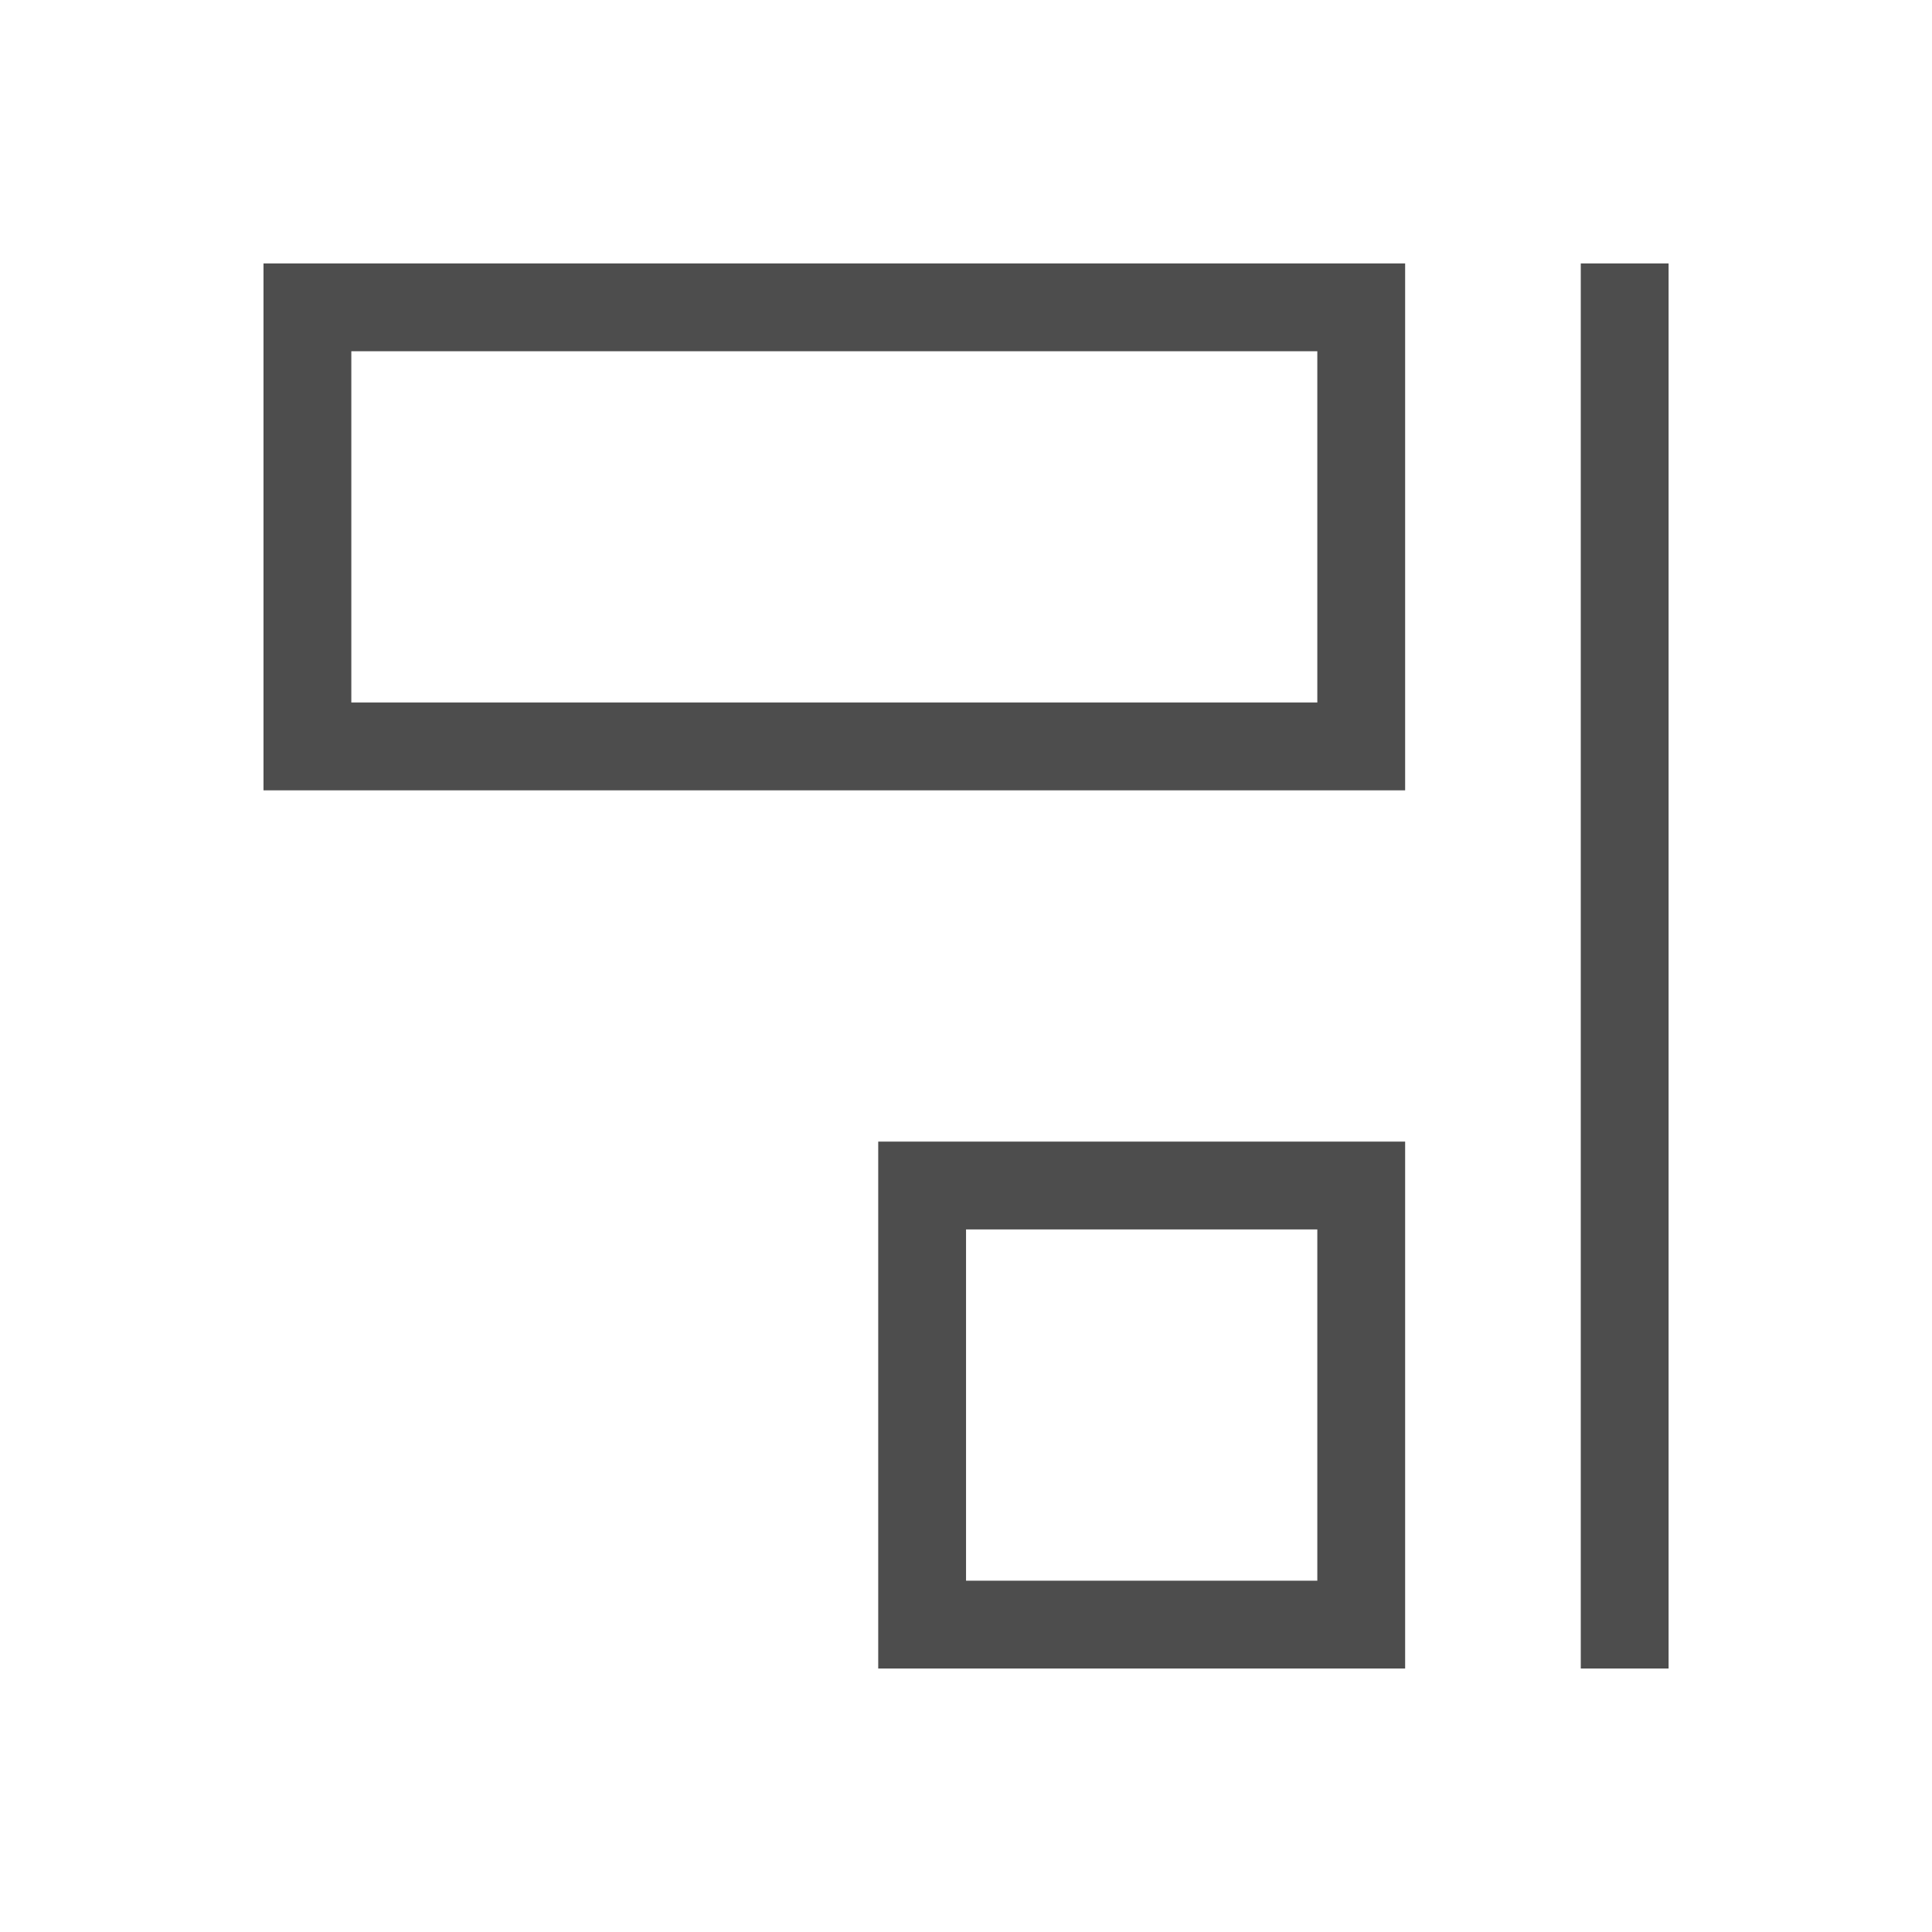
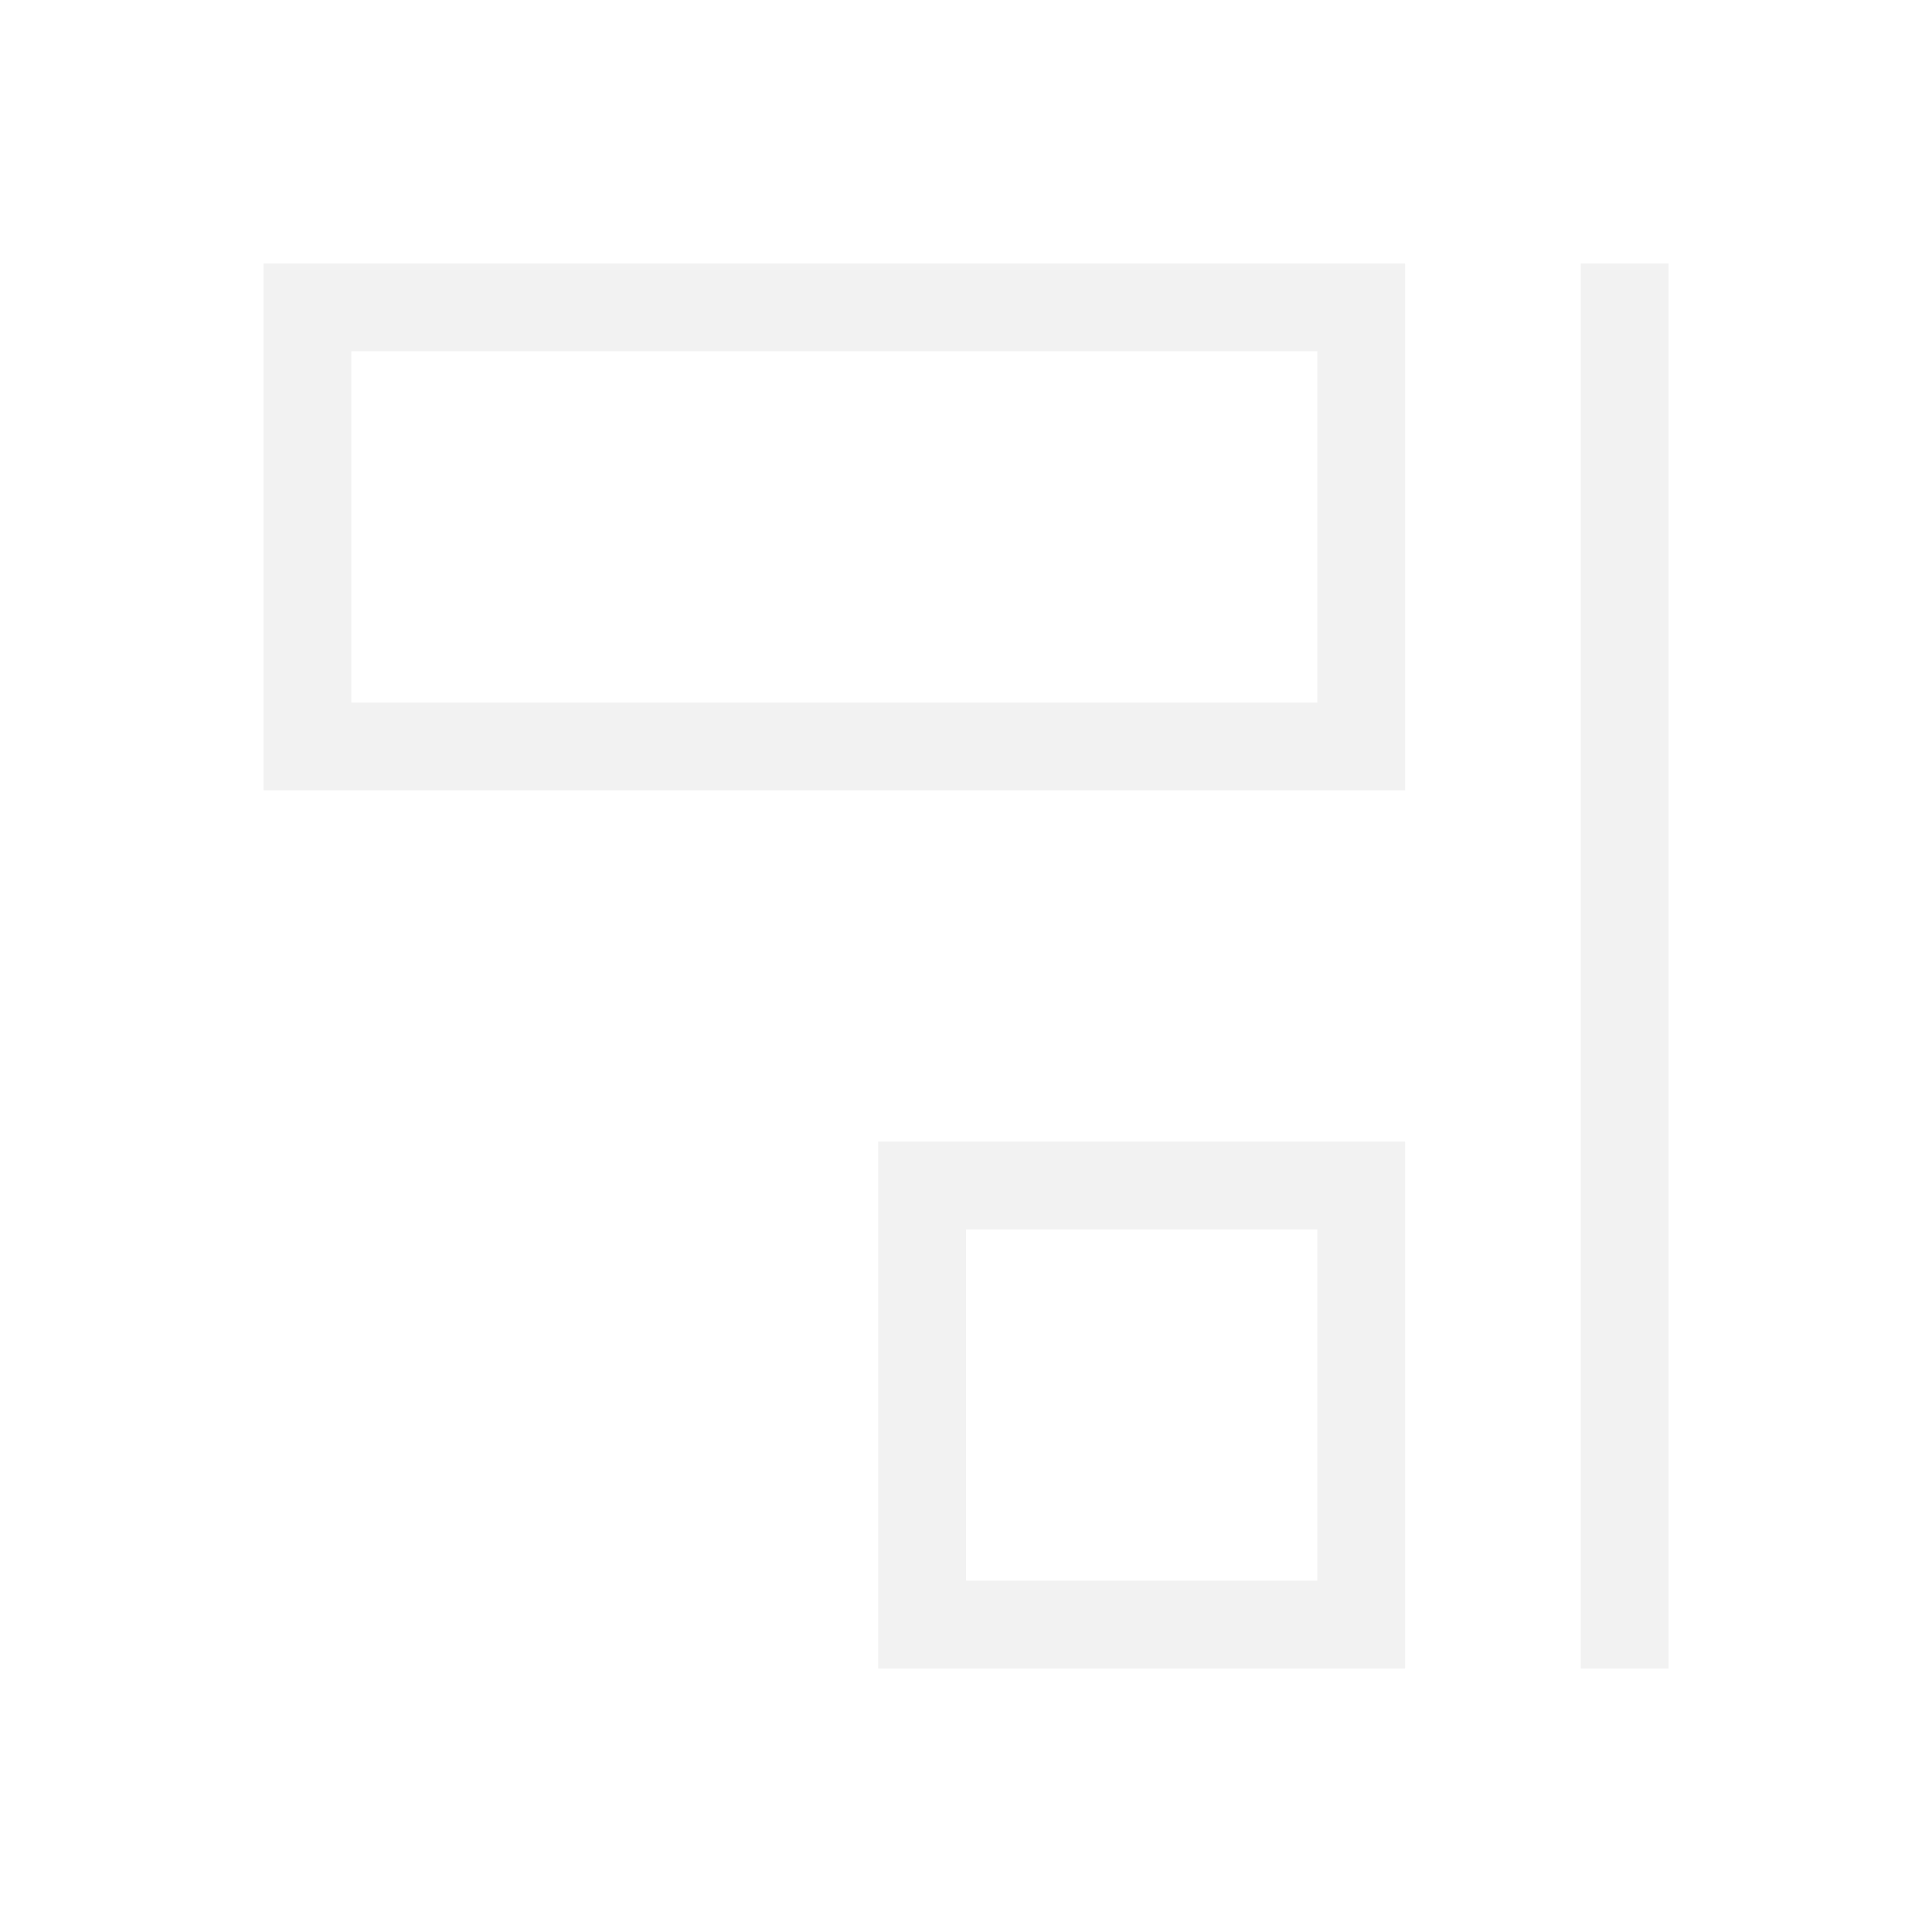
<svg xmlns="http://www.w3.org/2000/svg" width="22" height="22" id="svg3760" version="1.1">
  <defs id="defs3762" />
  <g id="layer1" transform="translate(-553.7225,-583.1193)">
-     <path style="opacity:1;fill:#4d4d4d;fill-opacity:1;stroke:none" d="m 556.723,592.119 13,0 0,-6 -13,0 0,6 z m 1,-1 0,-4 11,0 0,4 -11,0 z m 6,11 6,0 0,-6 -6,0 0,6 z m 1,-1 0,-4 4,0 0,4 -4,0 z m 7,1 1,0 0,-16 -1,0 0,16 z" id="rect4295" />
+     <path style="opacity:1;fill:#f2f2f2;fill-opacity:1;stroke:none" d="m 556.723,592.119 13,0 0,-6 -13,0 0,6 z m 1,-1 0,-4 11,0 0,4 -11,0 z m 6,11 6,0 0,-6 -6,0 0,6 z m 1,-1 0,-4 4,0 0,4 -4,0 z m 7,1 1,0 0,-16 -1,0 0,16 z" id="rect4295" />
  </g>
</svg>
